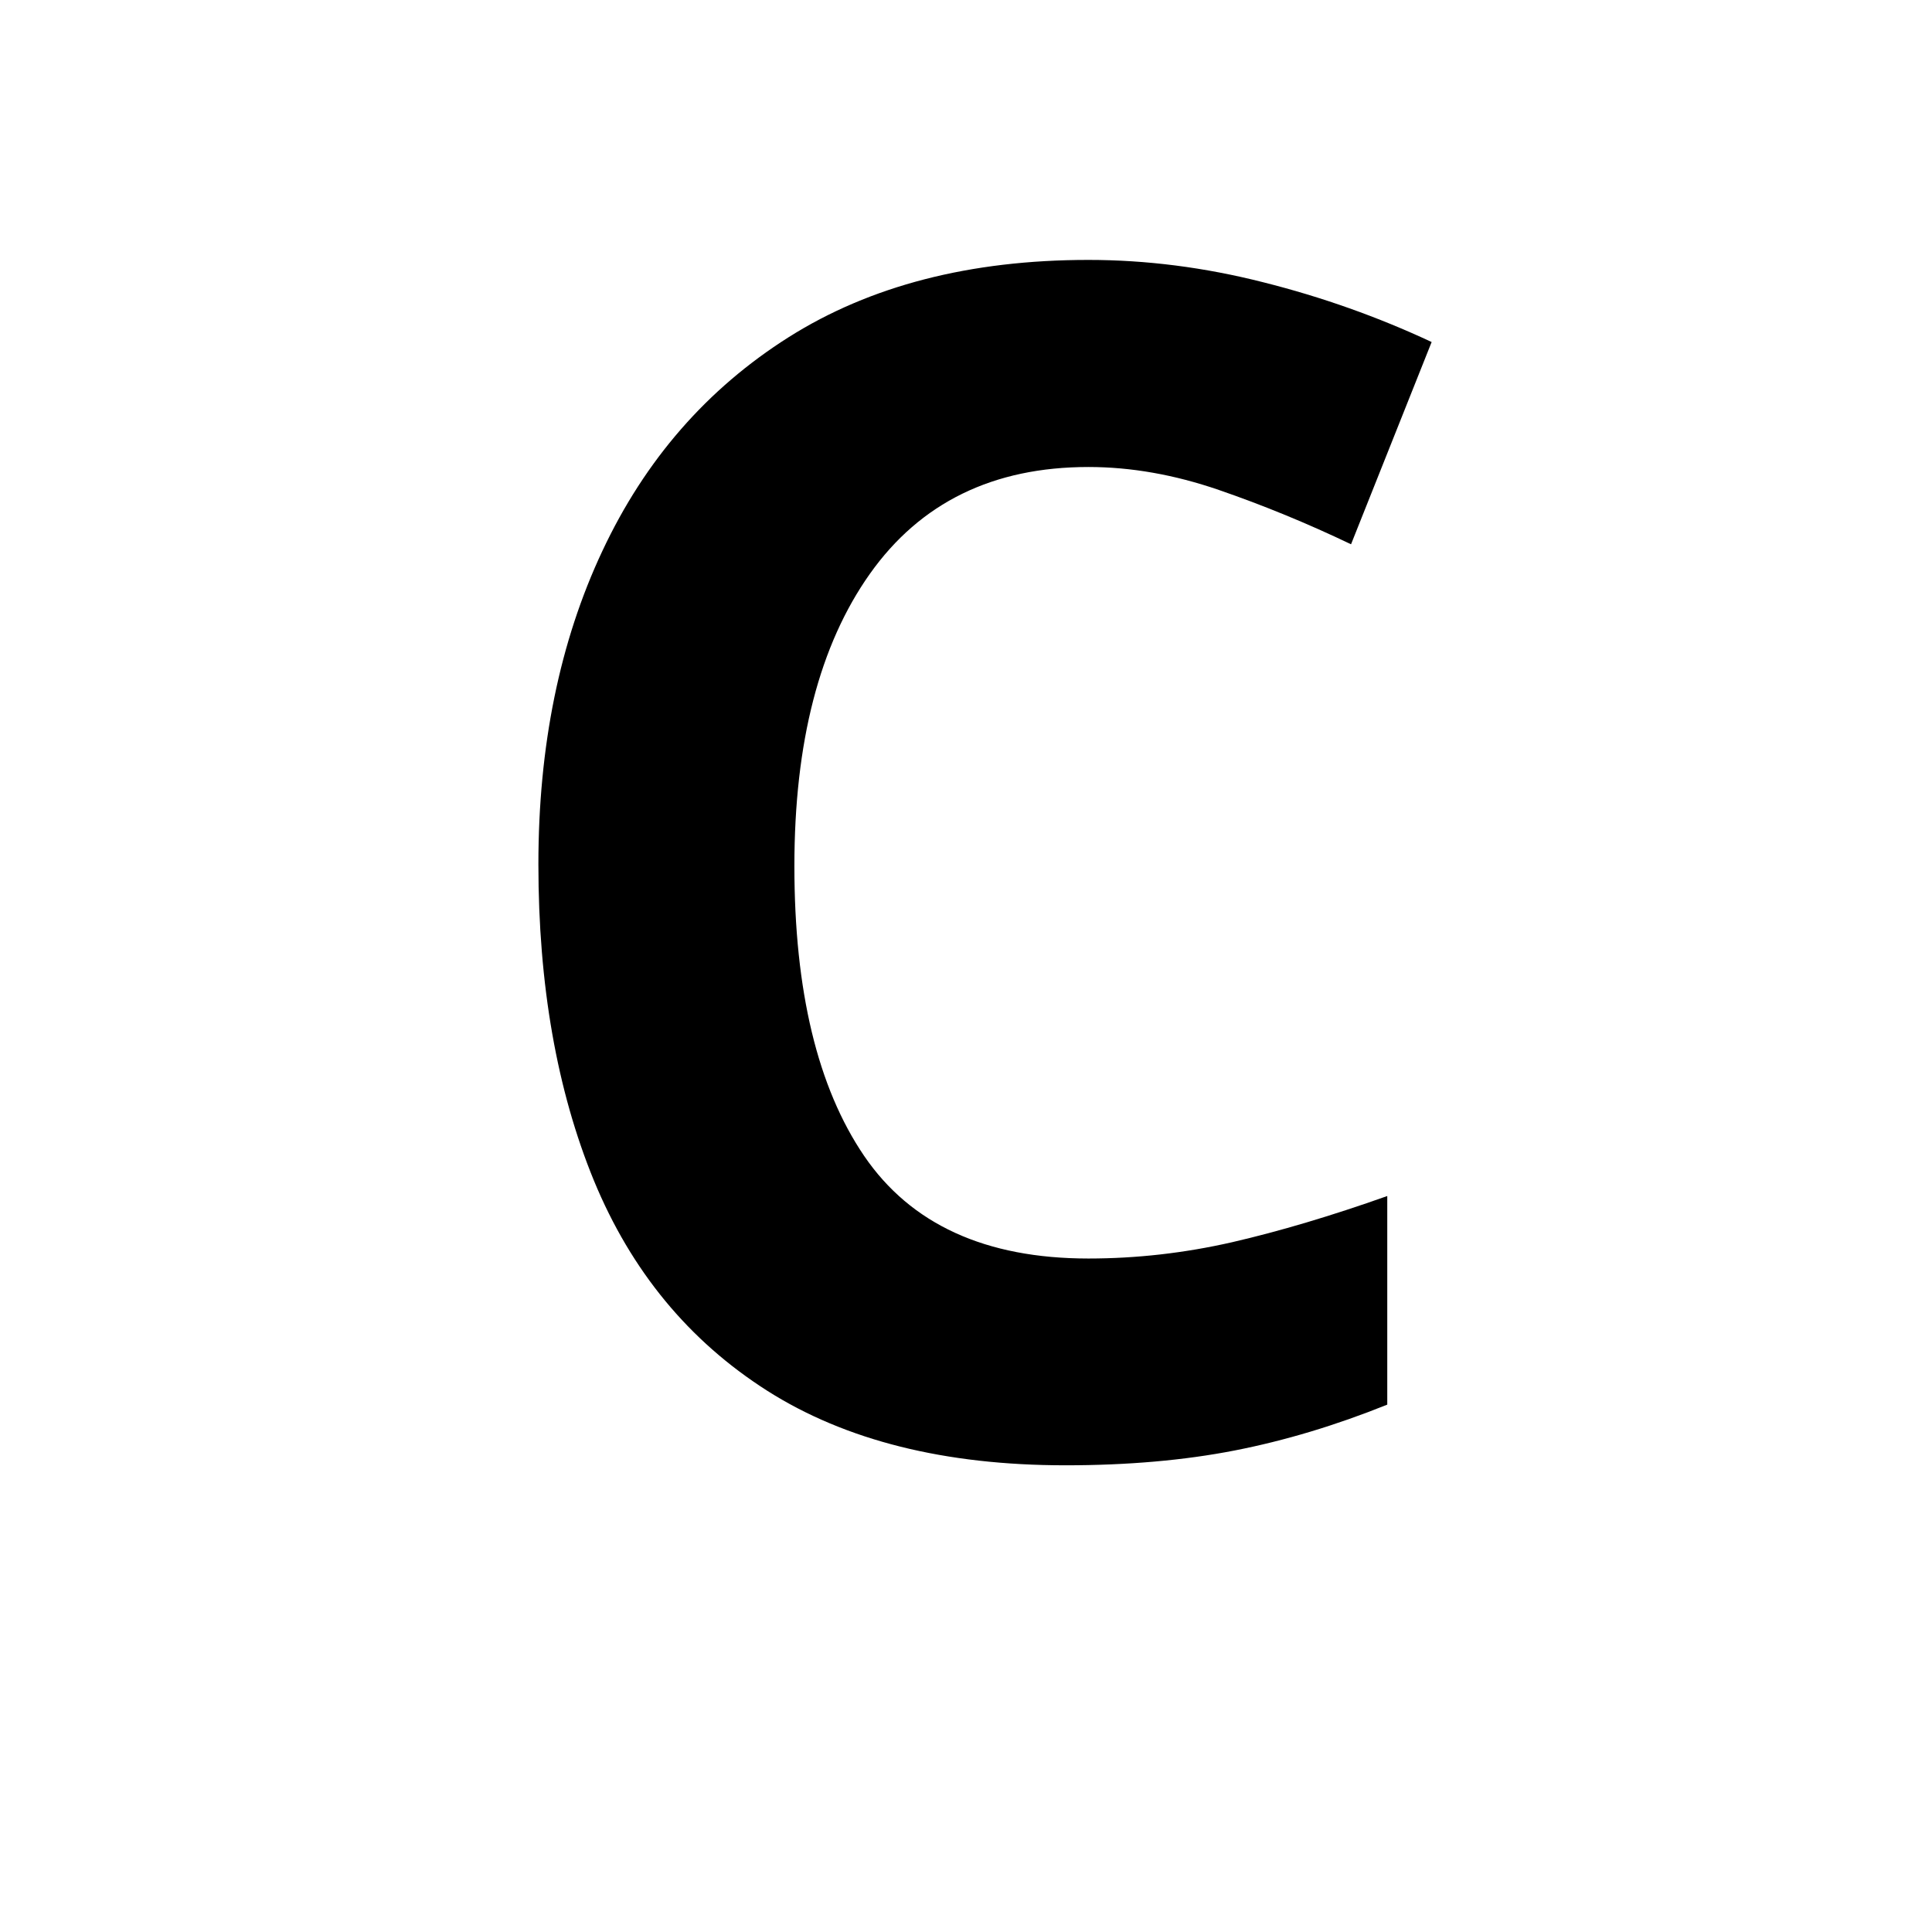
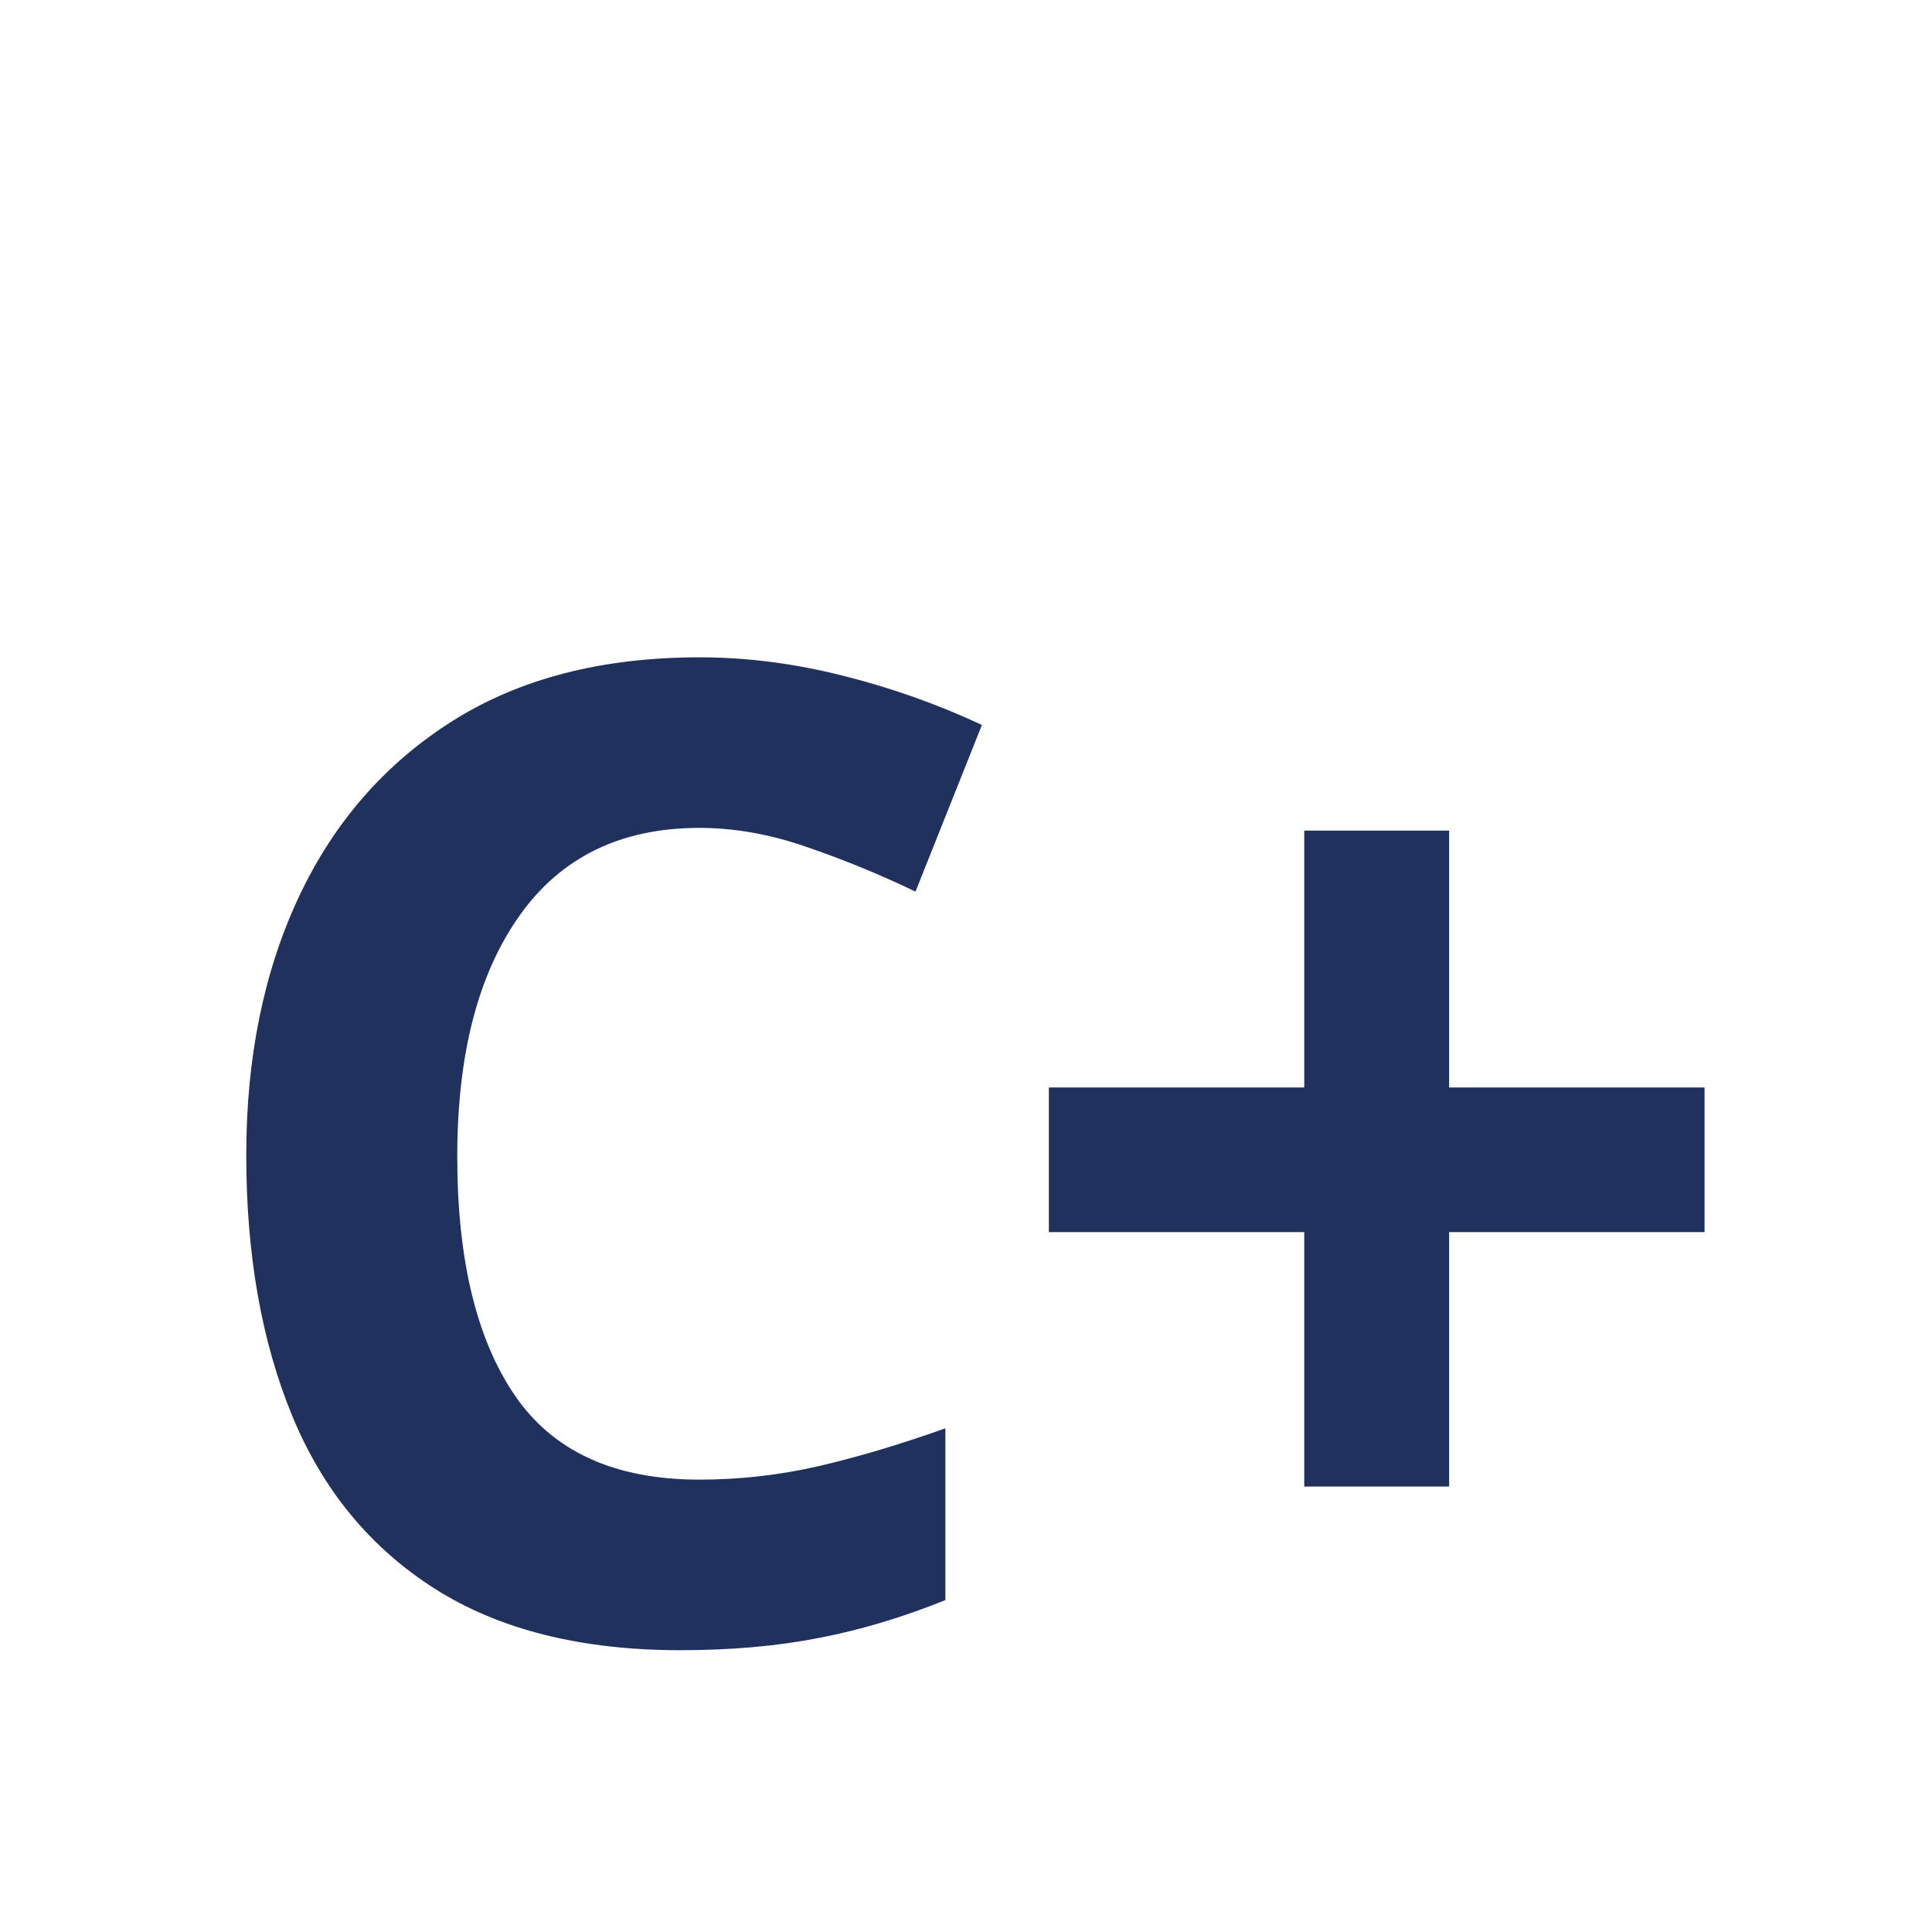
<svg xmlns="http://www.w3.org/2000/svg" viewBox="0 0 100 100">
-   <text x="50" y="75" font-family="'Futura', 'Century Gothic', 'Avenir', sans-serif" font-size="85" fill="#000000" text-anchor="middle" font-weight="900" letter-spacing="-2">C</text>
+   <text x="50" y="60" font-family="'Science Gothic', 'Eurostile', 'Microgramma', 'Bank Gothic', sans-serif" font-size="70" fill="#20315dff" text-anchor="middle" dominant-baseline="middle" font-weight="bold" letter-spacing="-2">C+</text>
</svg>
